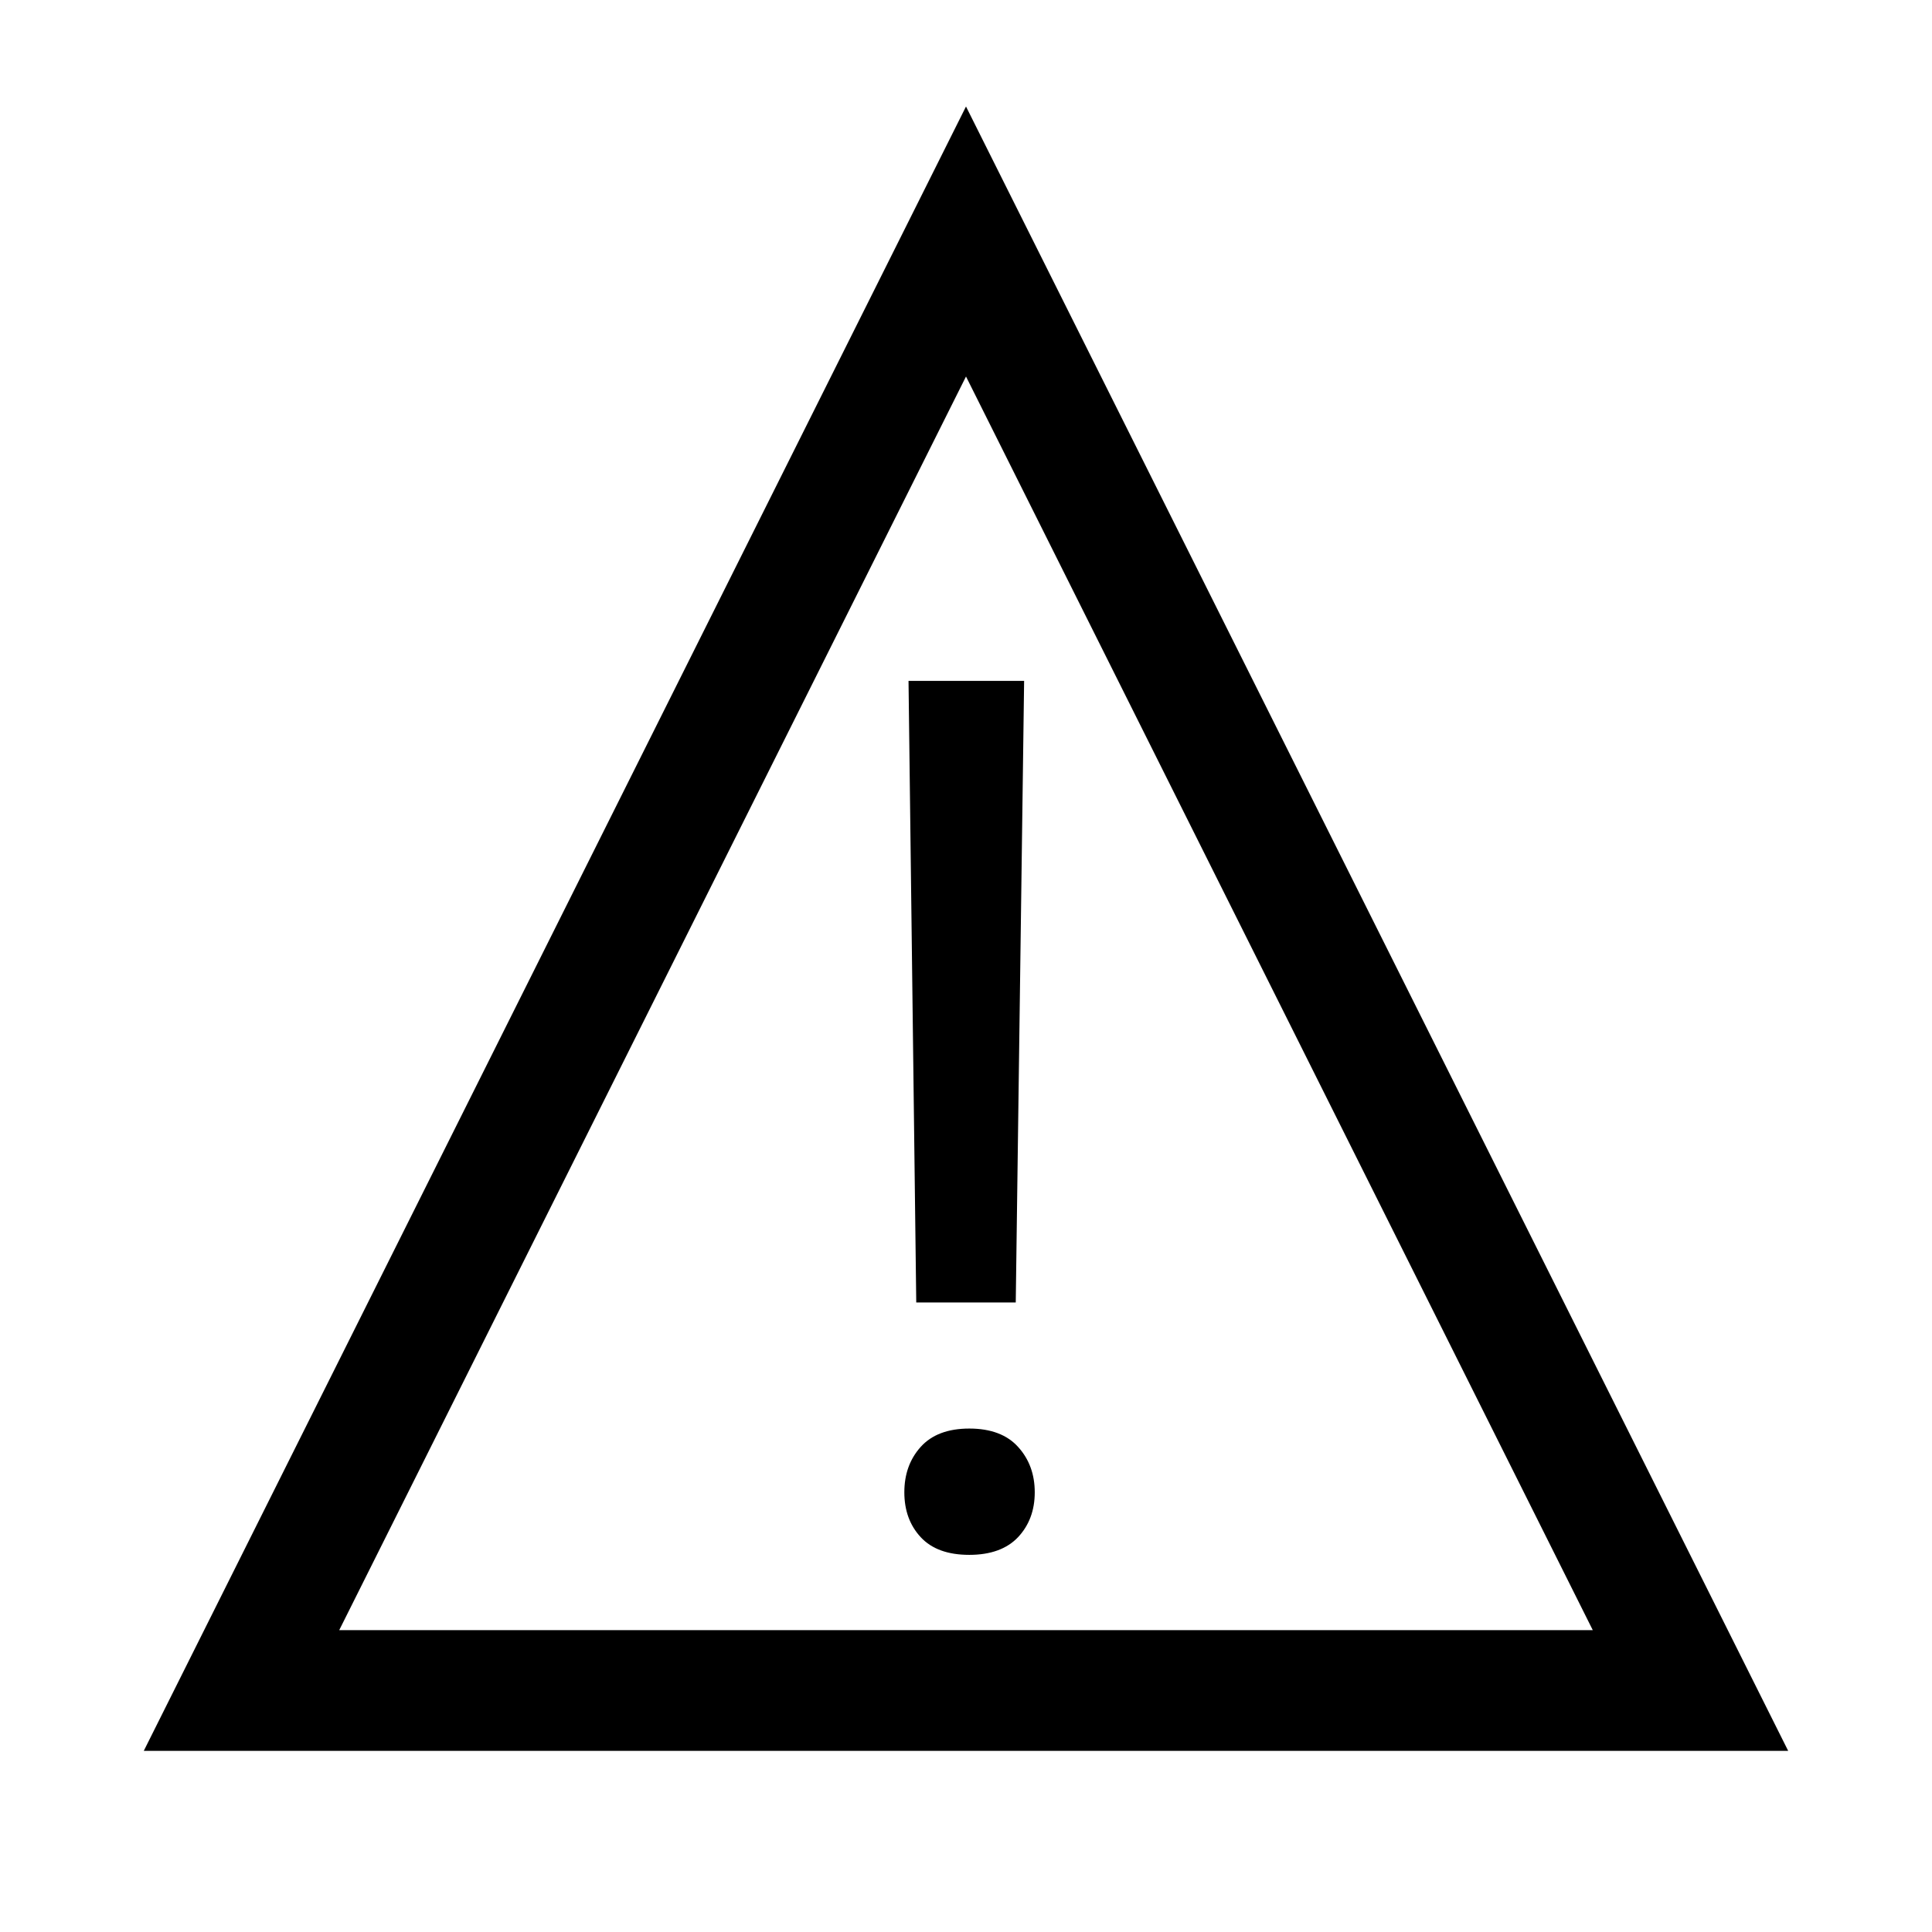
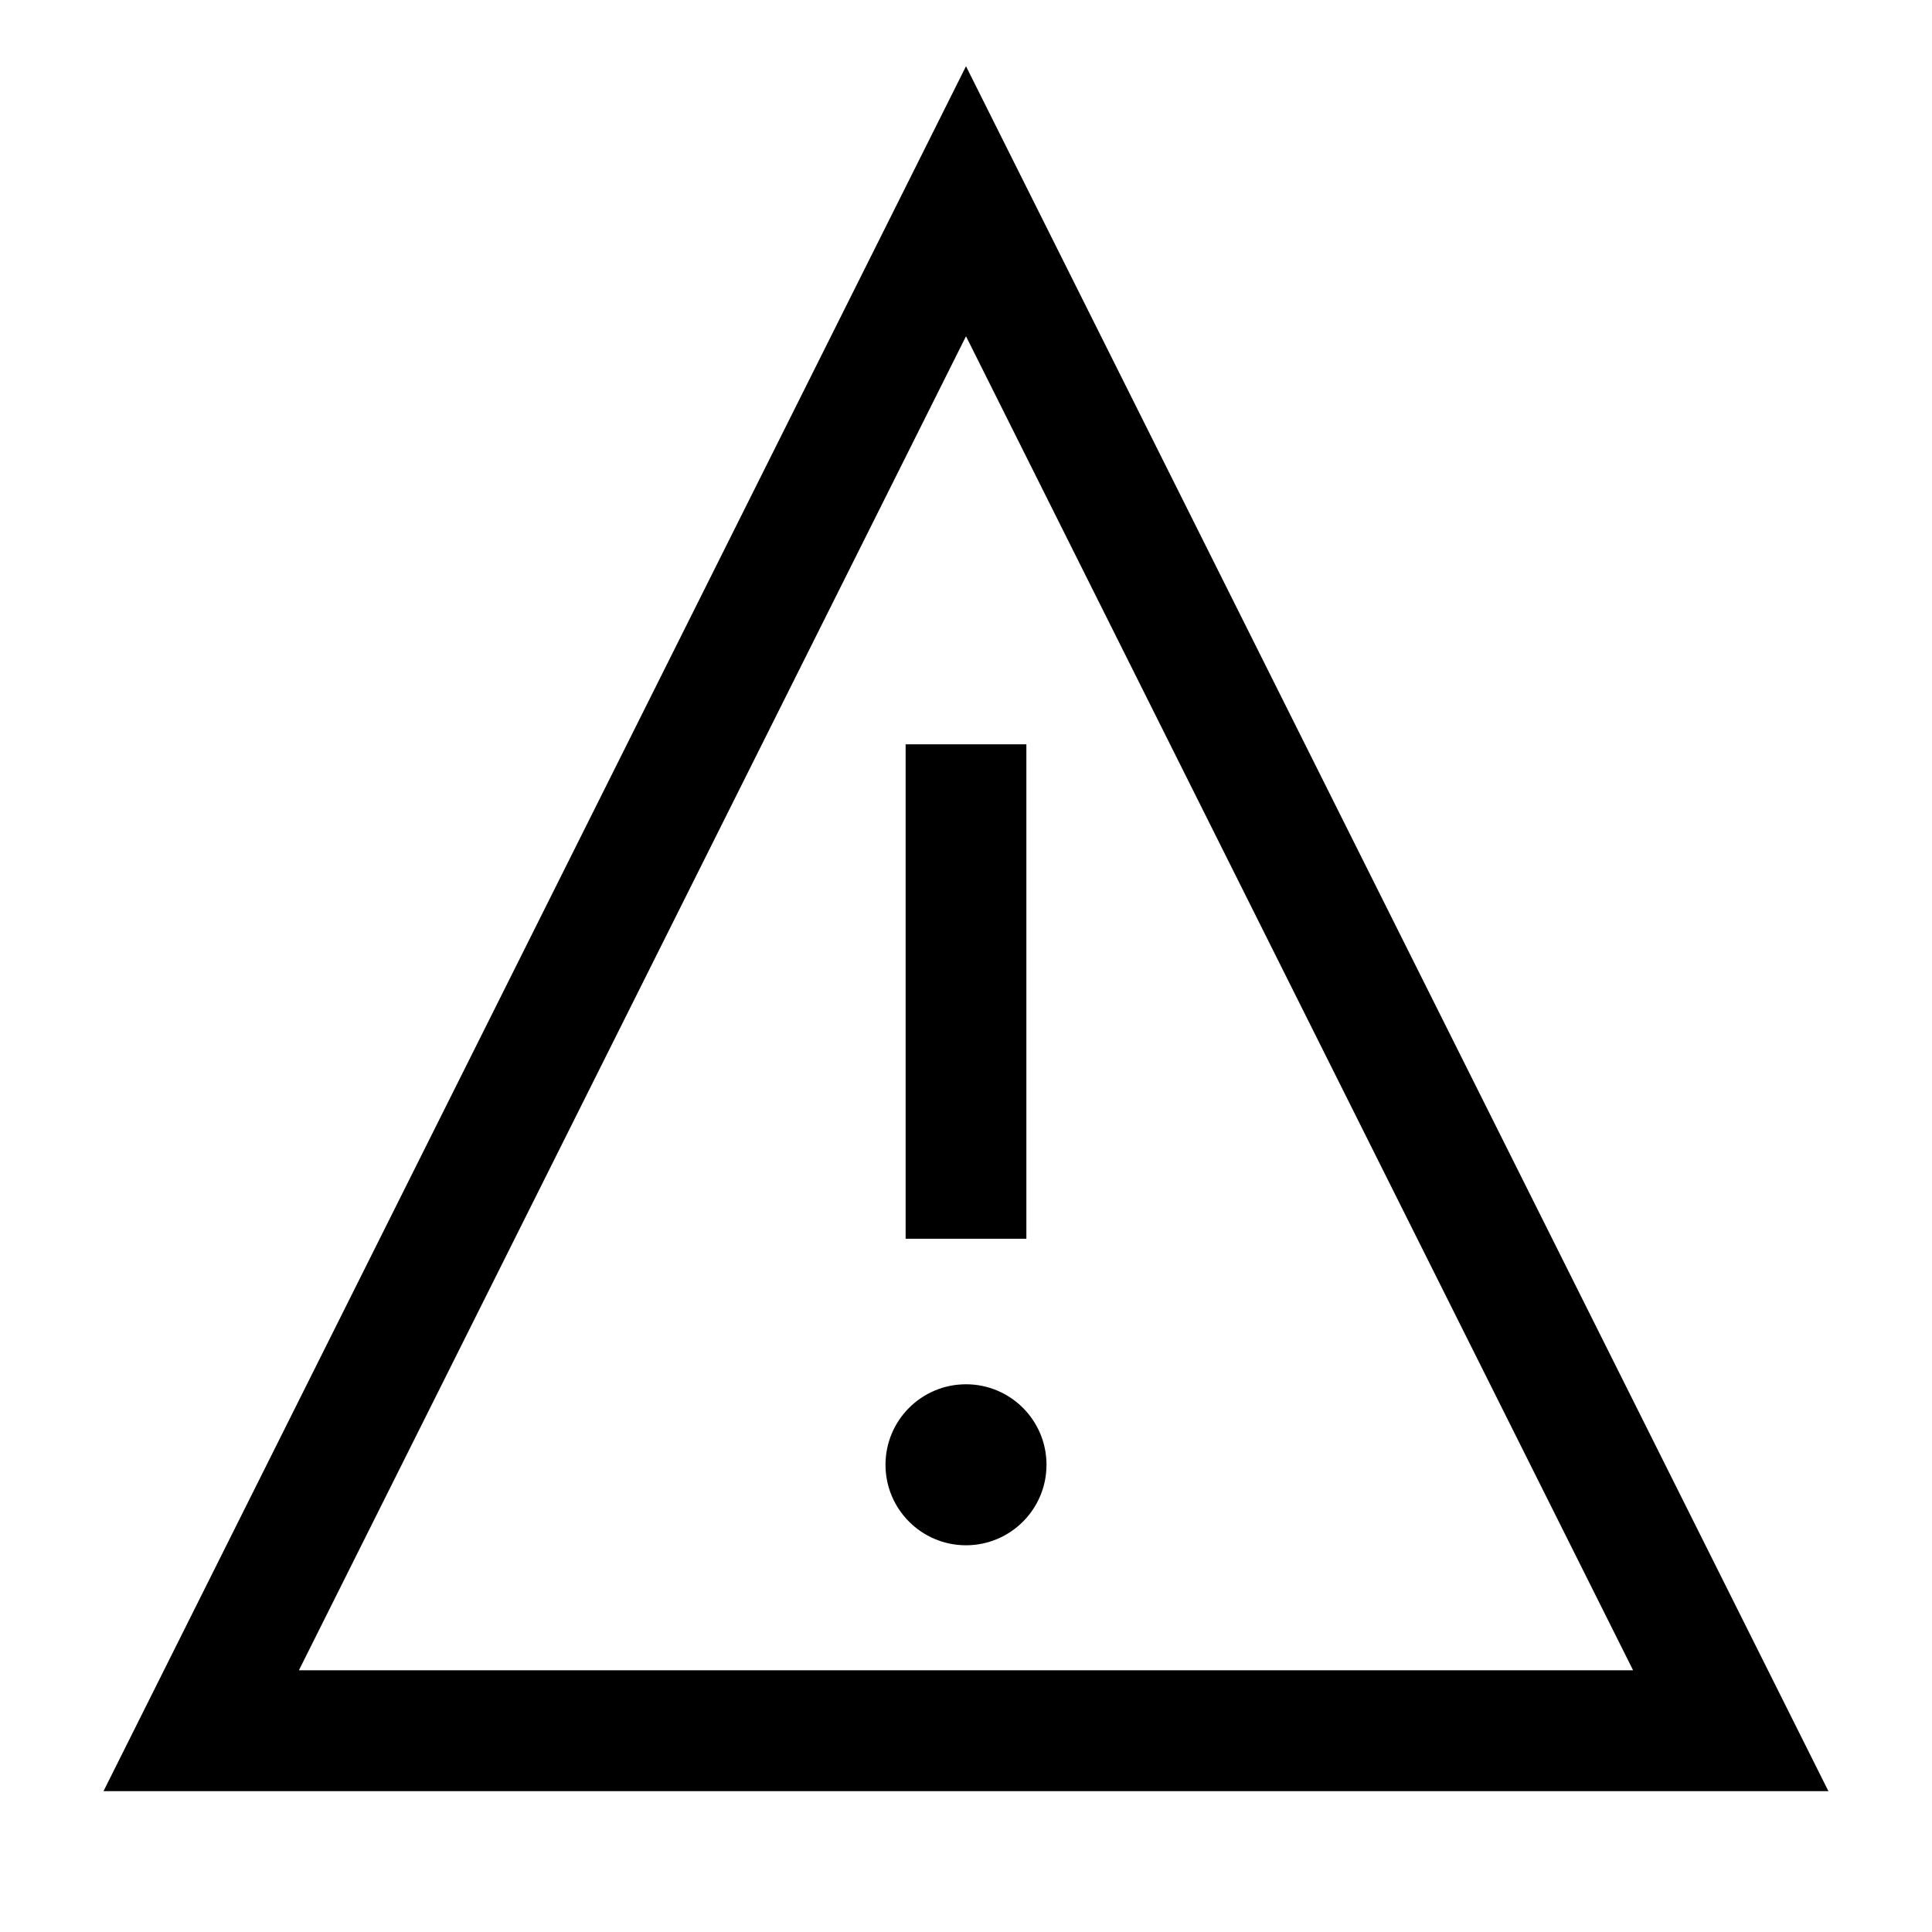
<svg xmlns="http://www.w3.org/2000/svg" id="a" viewBox="0 0 24 24">
-   <path d="M12.854,18.538c0,.224-.069.409-.207.557-.138.146-.341.22-.606.22-.267,0-.468-.073-.604-.22-.136-.147-.203-.333-.203-.557,0-.225.067-.412.203-.564.136-.151.337-.228.604-.228.266,0,.469.076.606.228.138.152.207.34.207.564ZM12.618,16.18l.104-7.722h-1.436l.096,7.722h1.236ZM22.214,21.75H1.786L12,1.323l10.214,20.428ZM4.214,20.25h15.572l-7.786-15.573-7.786,15.573Z" />
+   <path d="M12.0.823L1.286,22.25h21.427L12.0.823ZM12,4.177l8.287,16.572H3.713L12,4.177ZM12.75,9.246h-1.5v6.142h1.5v-6.142ZM12,17.196c-.552,0-1,.447-1,1,0,.552.448,1,1,1s1-.448,1-1c0-.553-.448-1-1-1Z" />
</svg>
